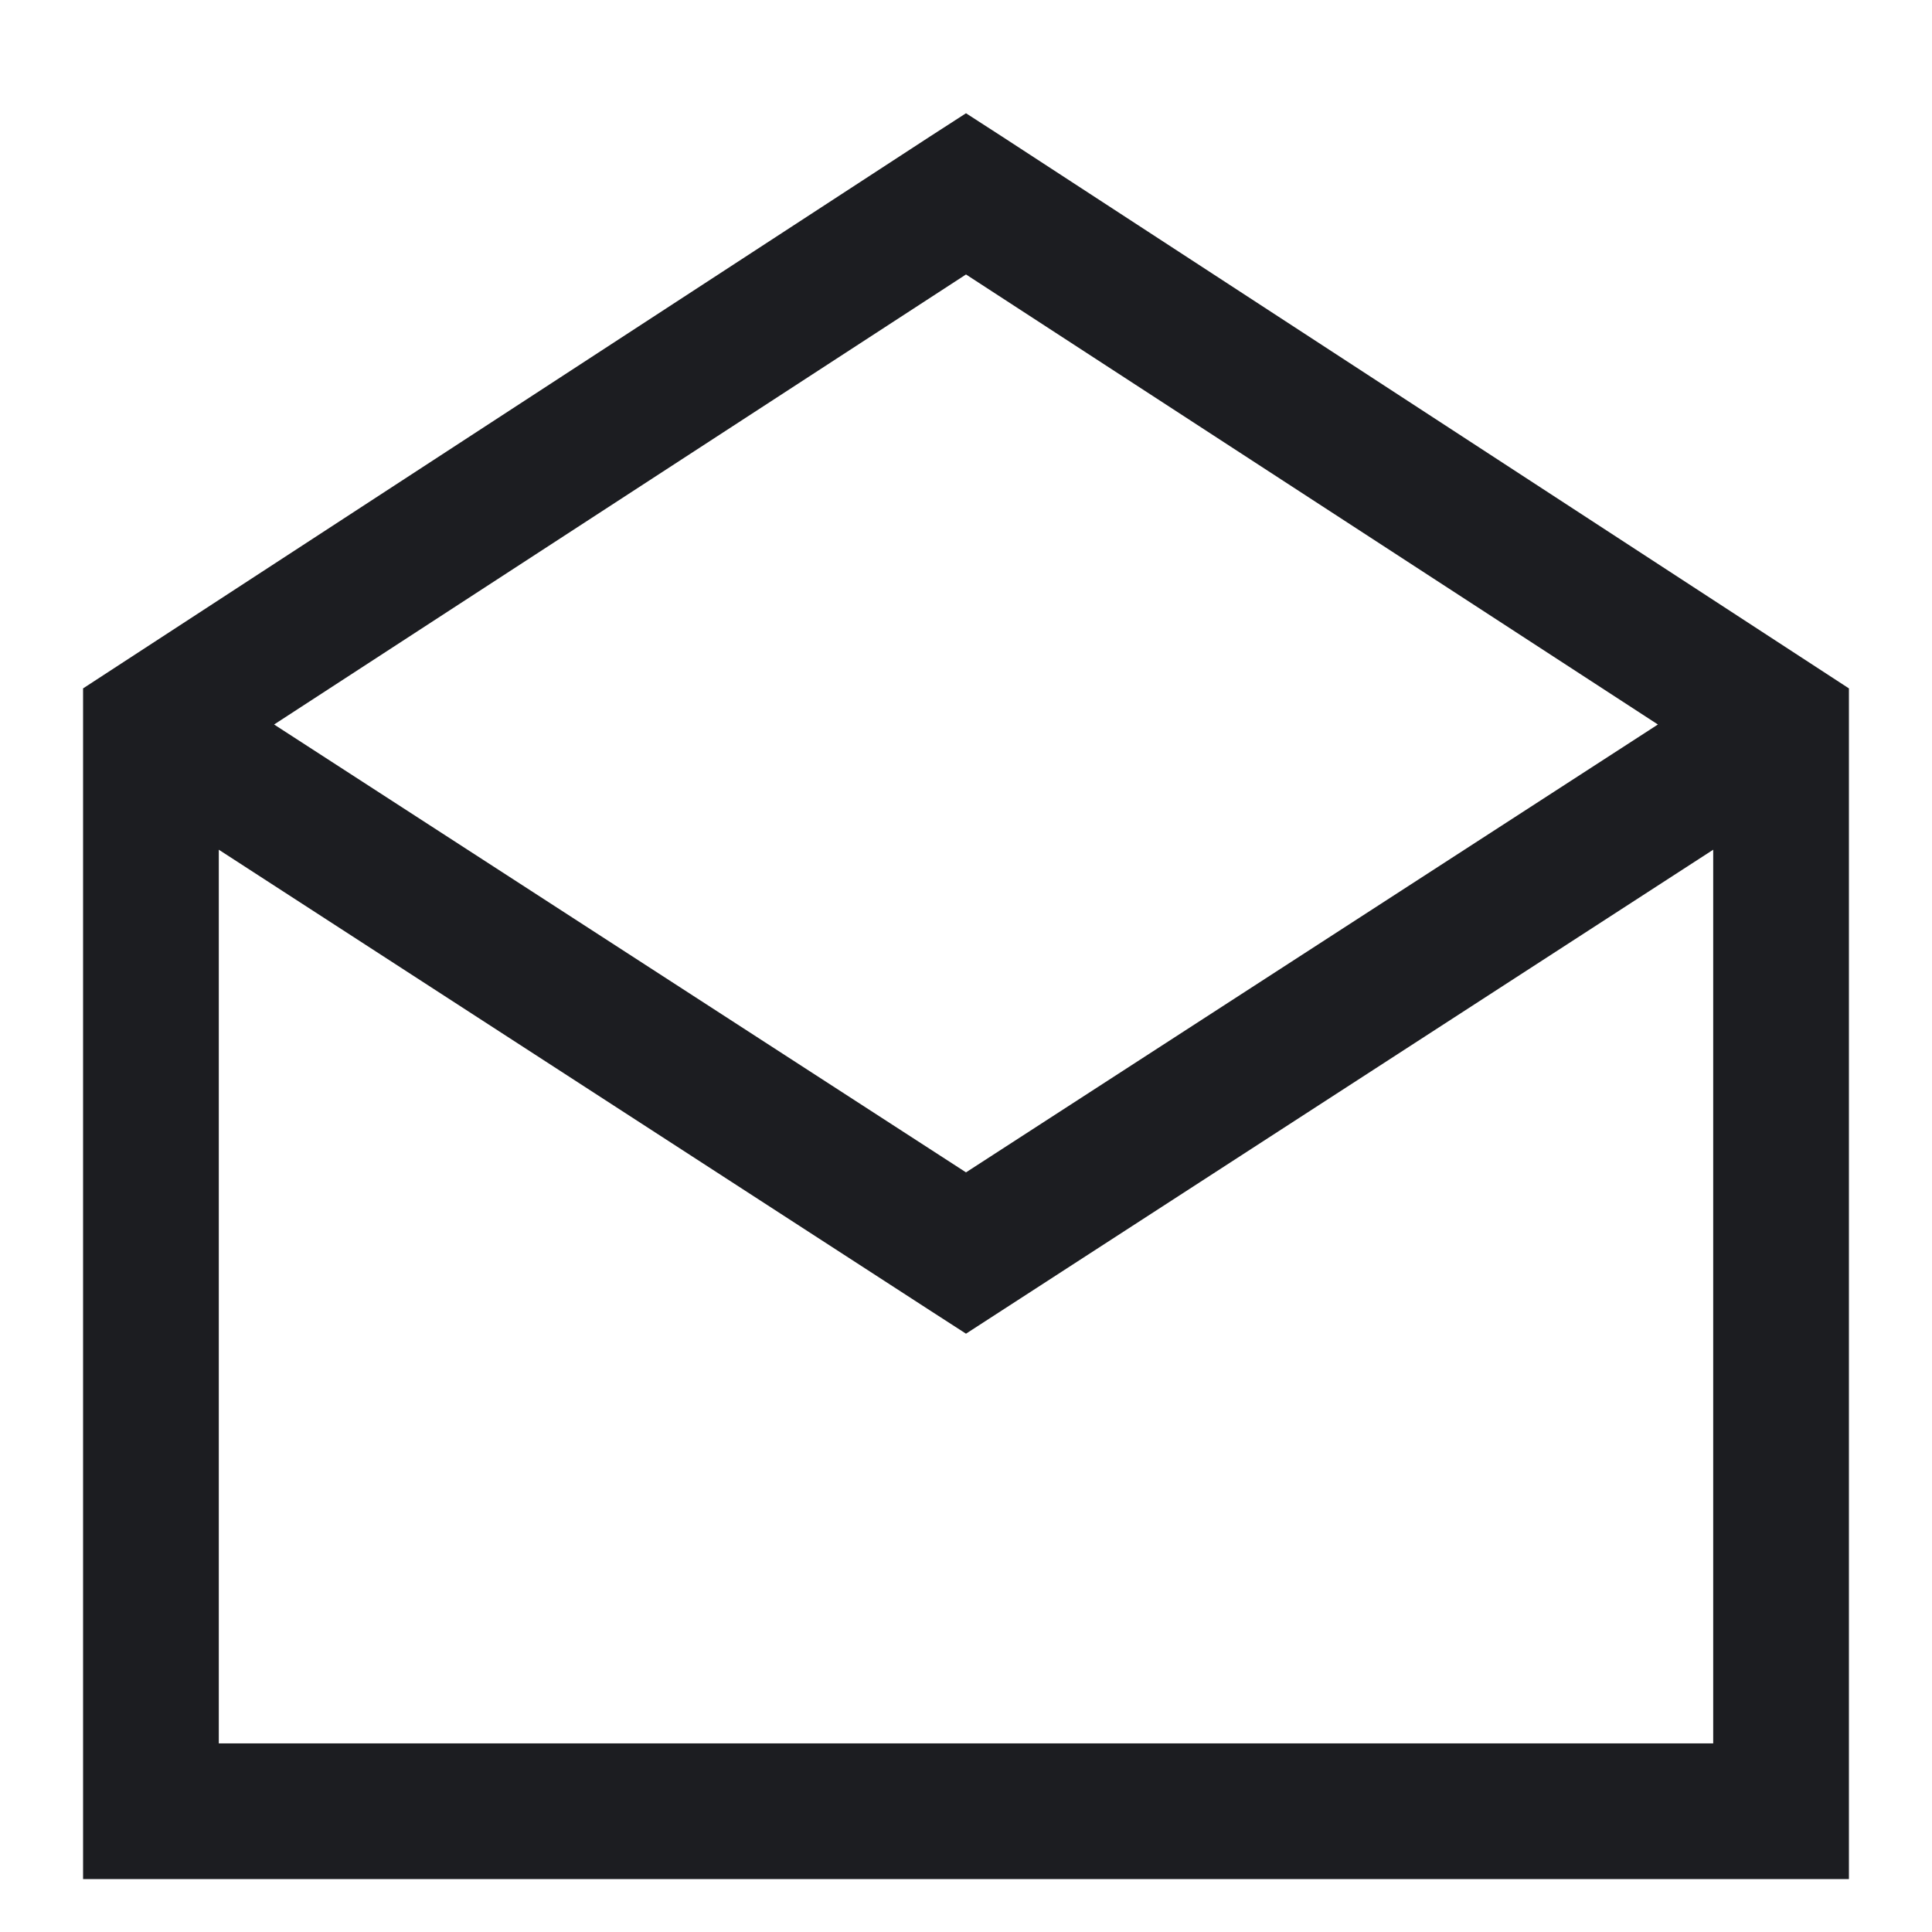
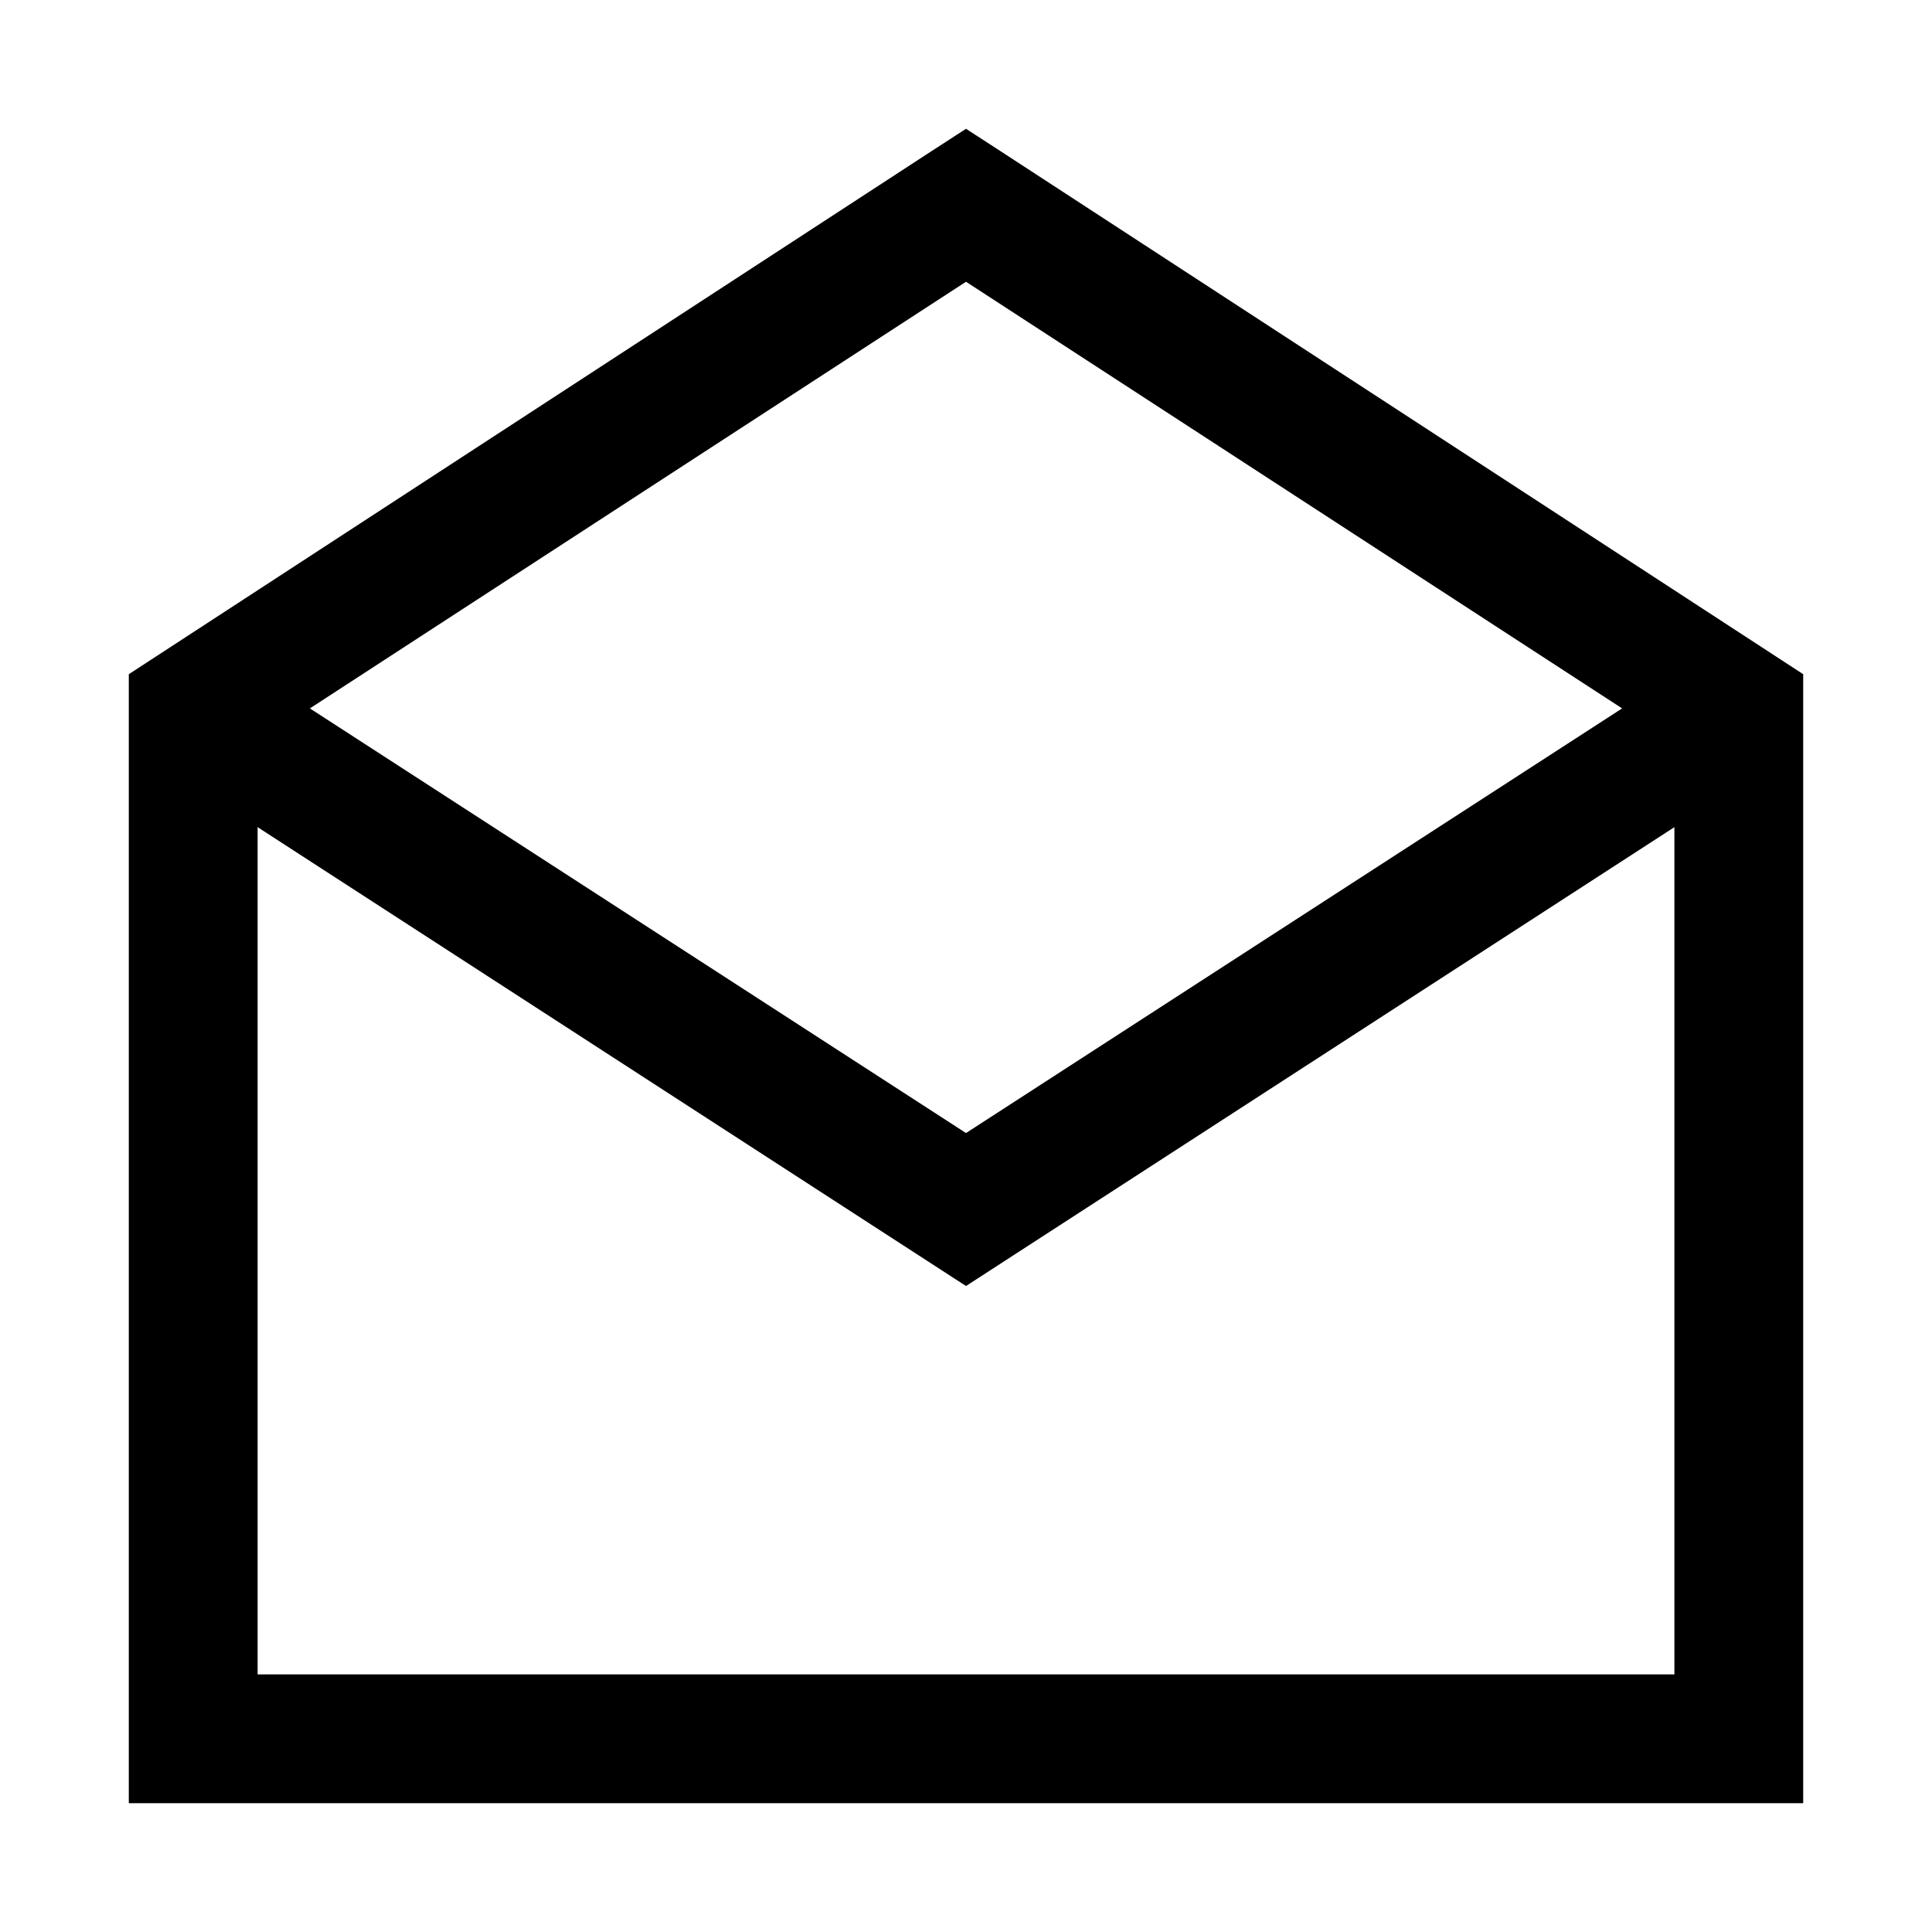
- <svg xmlns="http://www.w3.org/2000/svg" width="16" height="16" viewBox="0 0 16 16" fill="none">
-   <path d="M8 0.938L7.701 1.131L0.688 5.701V15.562H15.312V5.701L8.299 1.131L8 0.938ZM8 2.273L13.73 6L8 9.709L2.27 6L8 2.273ZM1.812 7.037L7.701 10.852L8 11.045L14.188 7.037V14.438H1.812V7.037Z" fill="#1C1D21" />
+ <svg xmlns="http://www.w3.org/2000/svg" width="30" height="30" viewBox="0 0 30 30" fill="none">
+   <path d="M15 2L14.469 2.344L2 10.469V28H28V10.469L15.531 2.344L15 2ZM15 4.375L25.188 11L15 17.594L4.812 11L15 4.375ZM4 12.844L14.469 19.625L15 19.969L26 12.844V26H4V12.844Z" fill="black" />
</svg>
